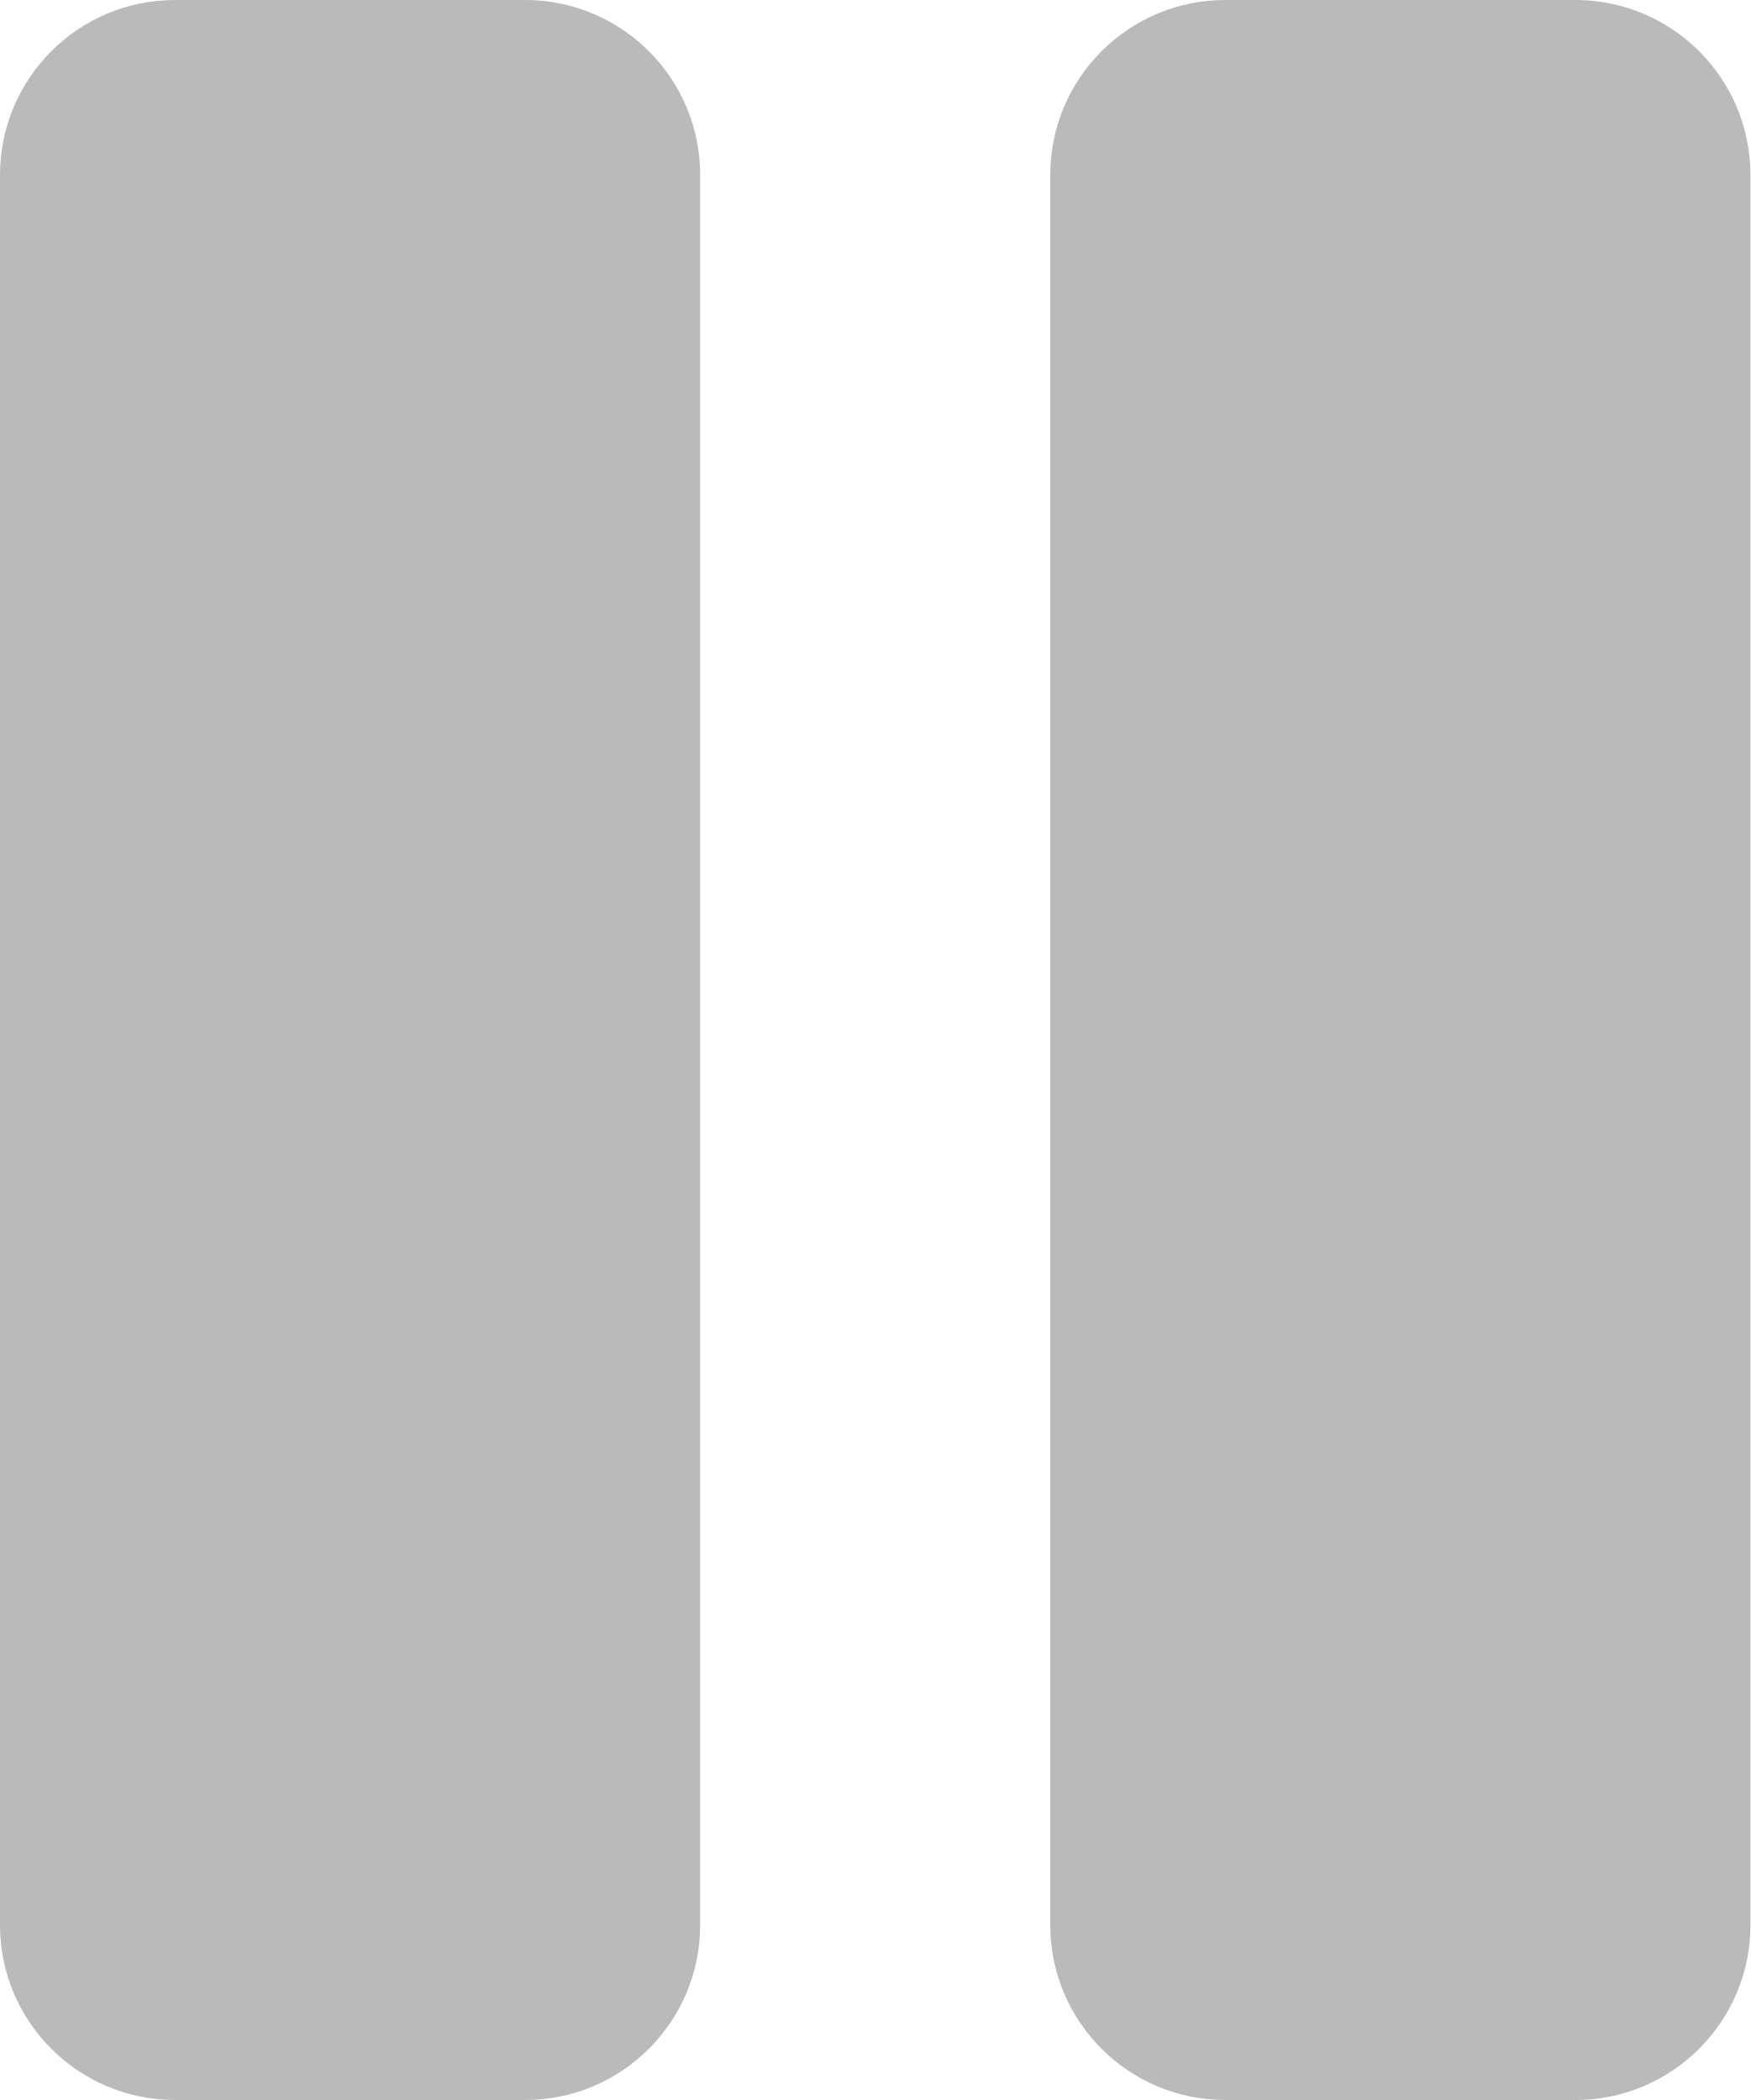
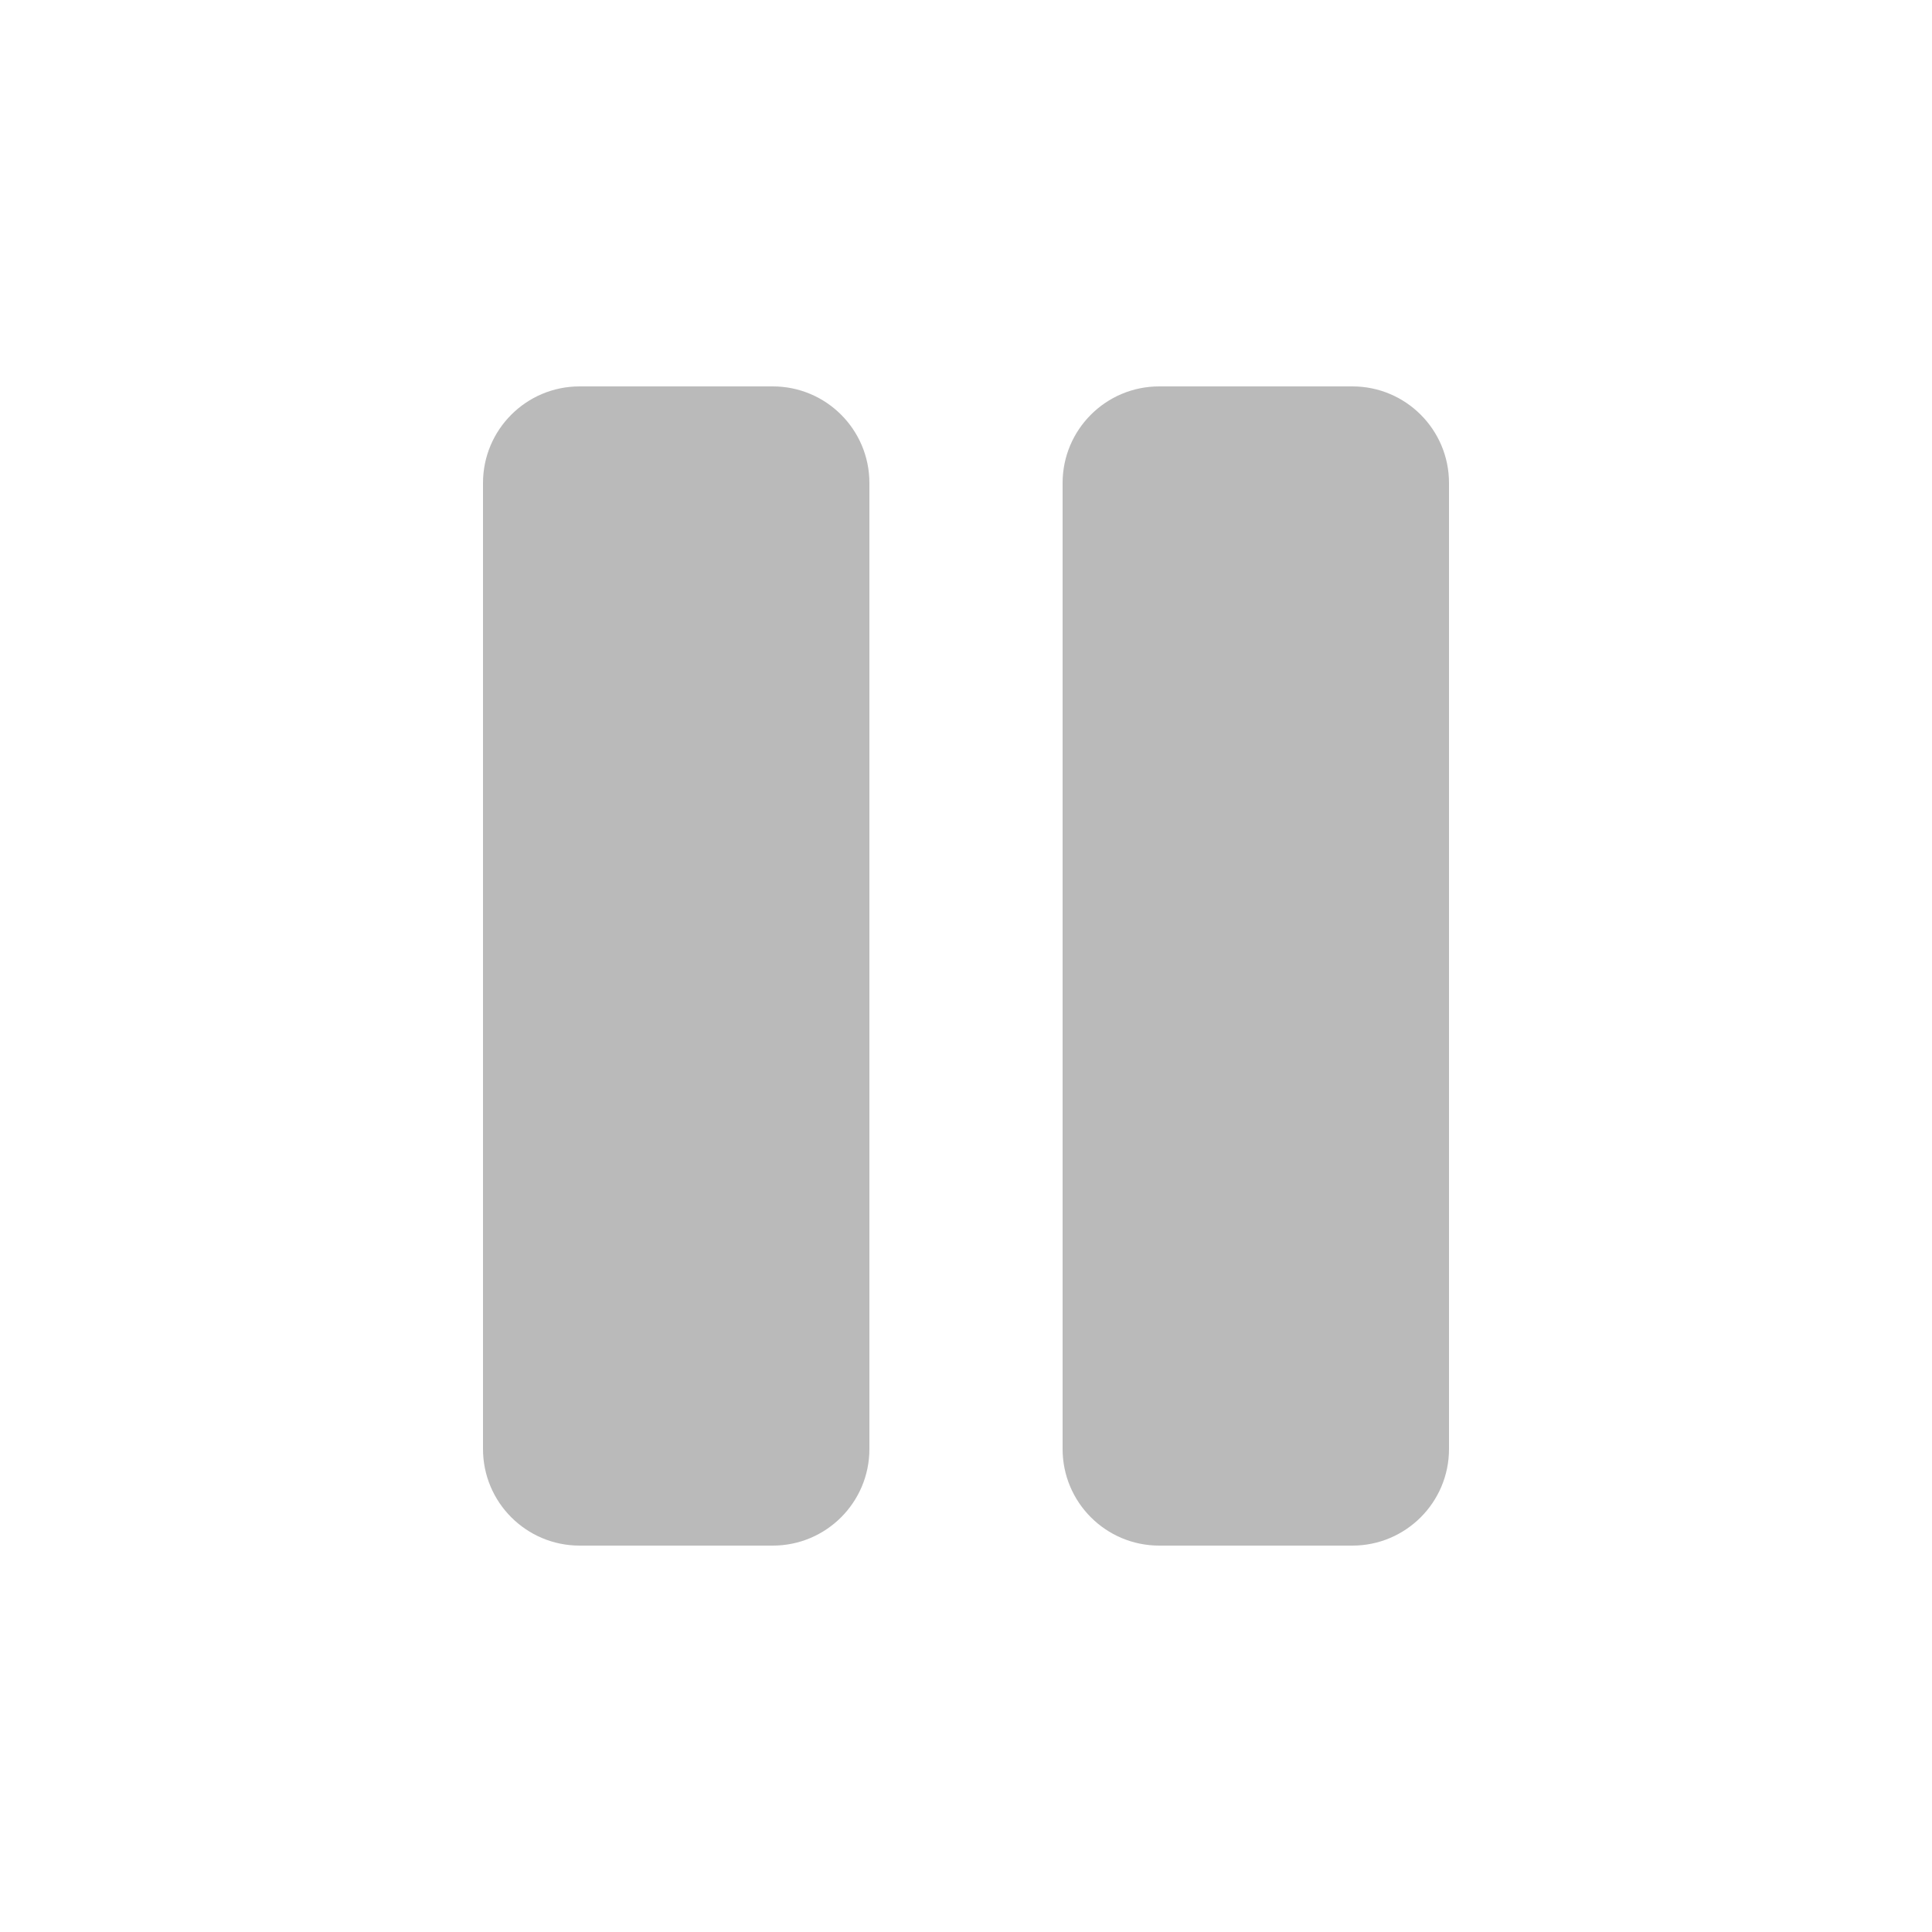
- <svg xmlns="http://www.w3.org/2000/svg" width="10px" height="12px" viewBox="0 0 10 12" version="1.1">
-   <defs />
-   <g id="part1" stroke="none" stroke-width="1" fill="none" fill-rule="evenodd">
-     <g id="1_5任务列表" transform="translate(-1128, -507)" fill="#BABABA">
-       <g id="Group-20-+-语料不足-Mask" transform="translate(20, 134)">
-         <g id="Group" transform="translate(0, 280)">
-           <g id="Group-4" transform="translate(1084, 38)">
-             <g id="Group-3" transform="translate(24, 54)">
-               <g id="暂停" transform="translate(0, 1)">
-                 <rect id="Rectangle-2" x="0" y="0" width="4" height="12" rx="1" />
-                 <rect id="Rectangle-2" x="6" y="0" width="4" height="12" rx="1" />
-               </g>
-             </g>
-           </g>
-         </g>
-       </g>
+ <svg xmlns="http://www.w3.org/2000/svg" width="20px" height="20px" viewBox="0 0 20 20" version="1.1">
+   <g id="画板" stroke="none" stroke-width="1" fill="none" fill-rule="evenodd">
+     <g id="暂停" transform="translate(5, 4)" fill="#BABABA">
+       <rect id="Rectangle-2" x="0" y="0" width="4" height="12" rx="1" />
+       <rect id="Rectangle-2" x="6" y="0" width="4" height="12" rx="1" />
    </g>
  </g>
</svg>
